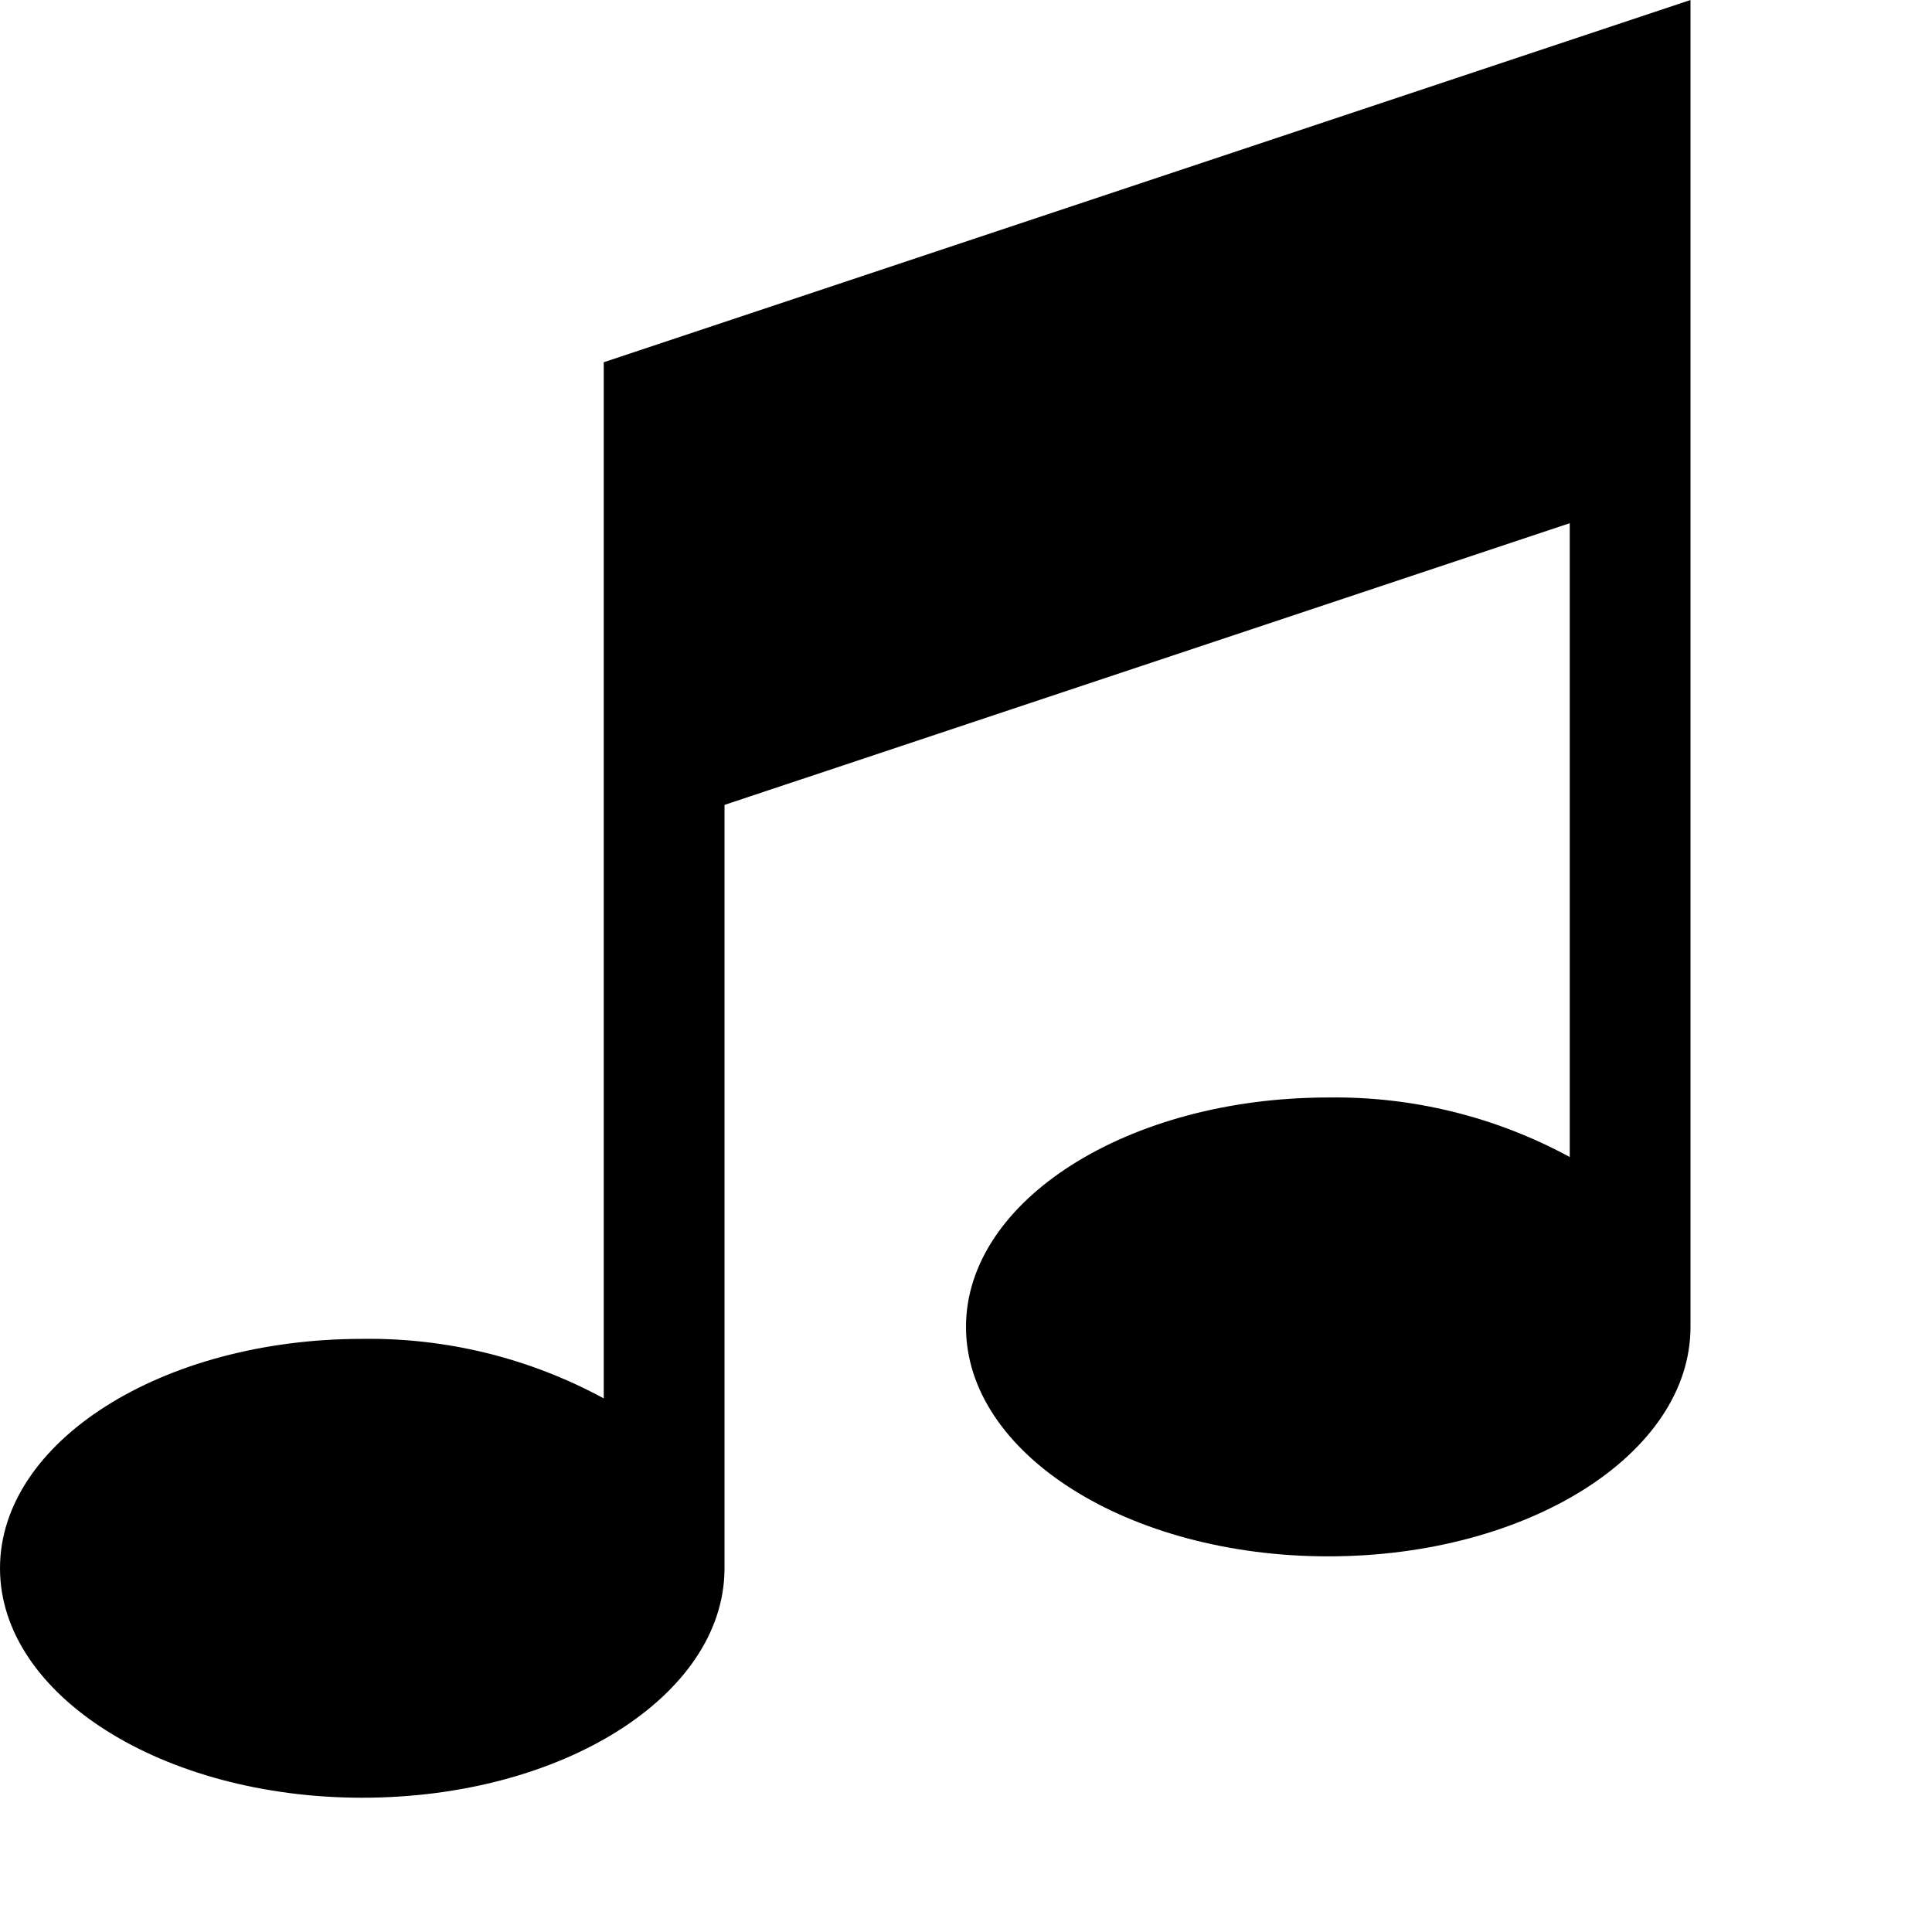
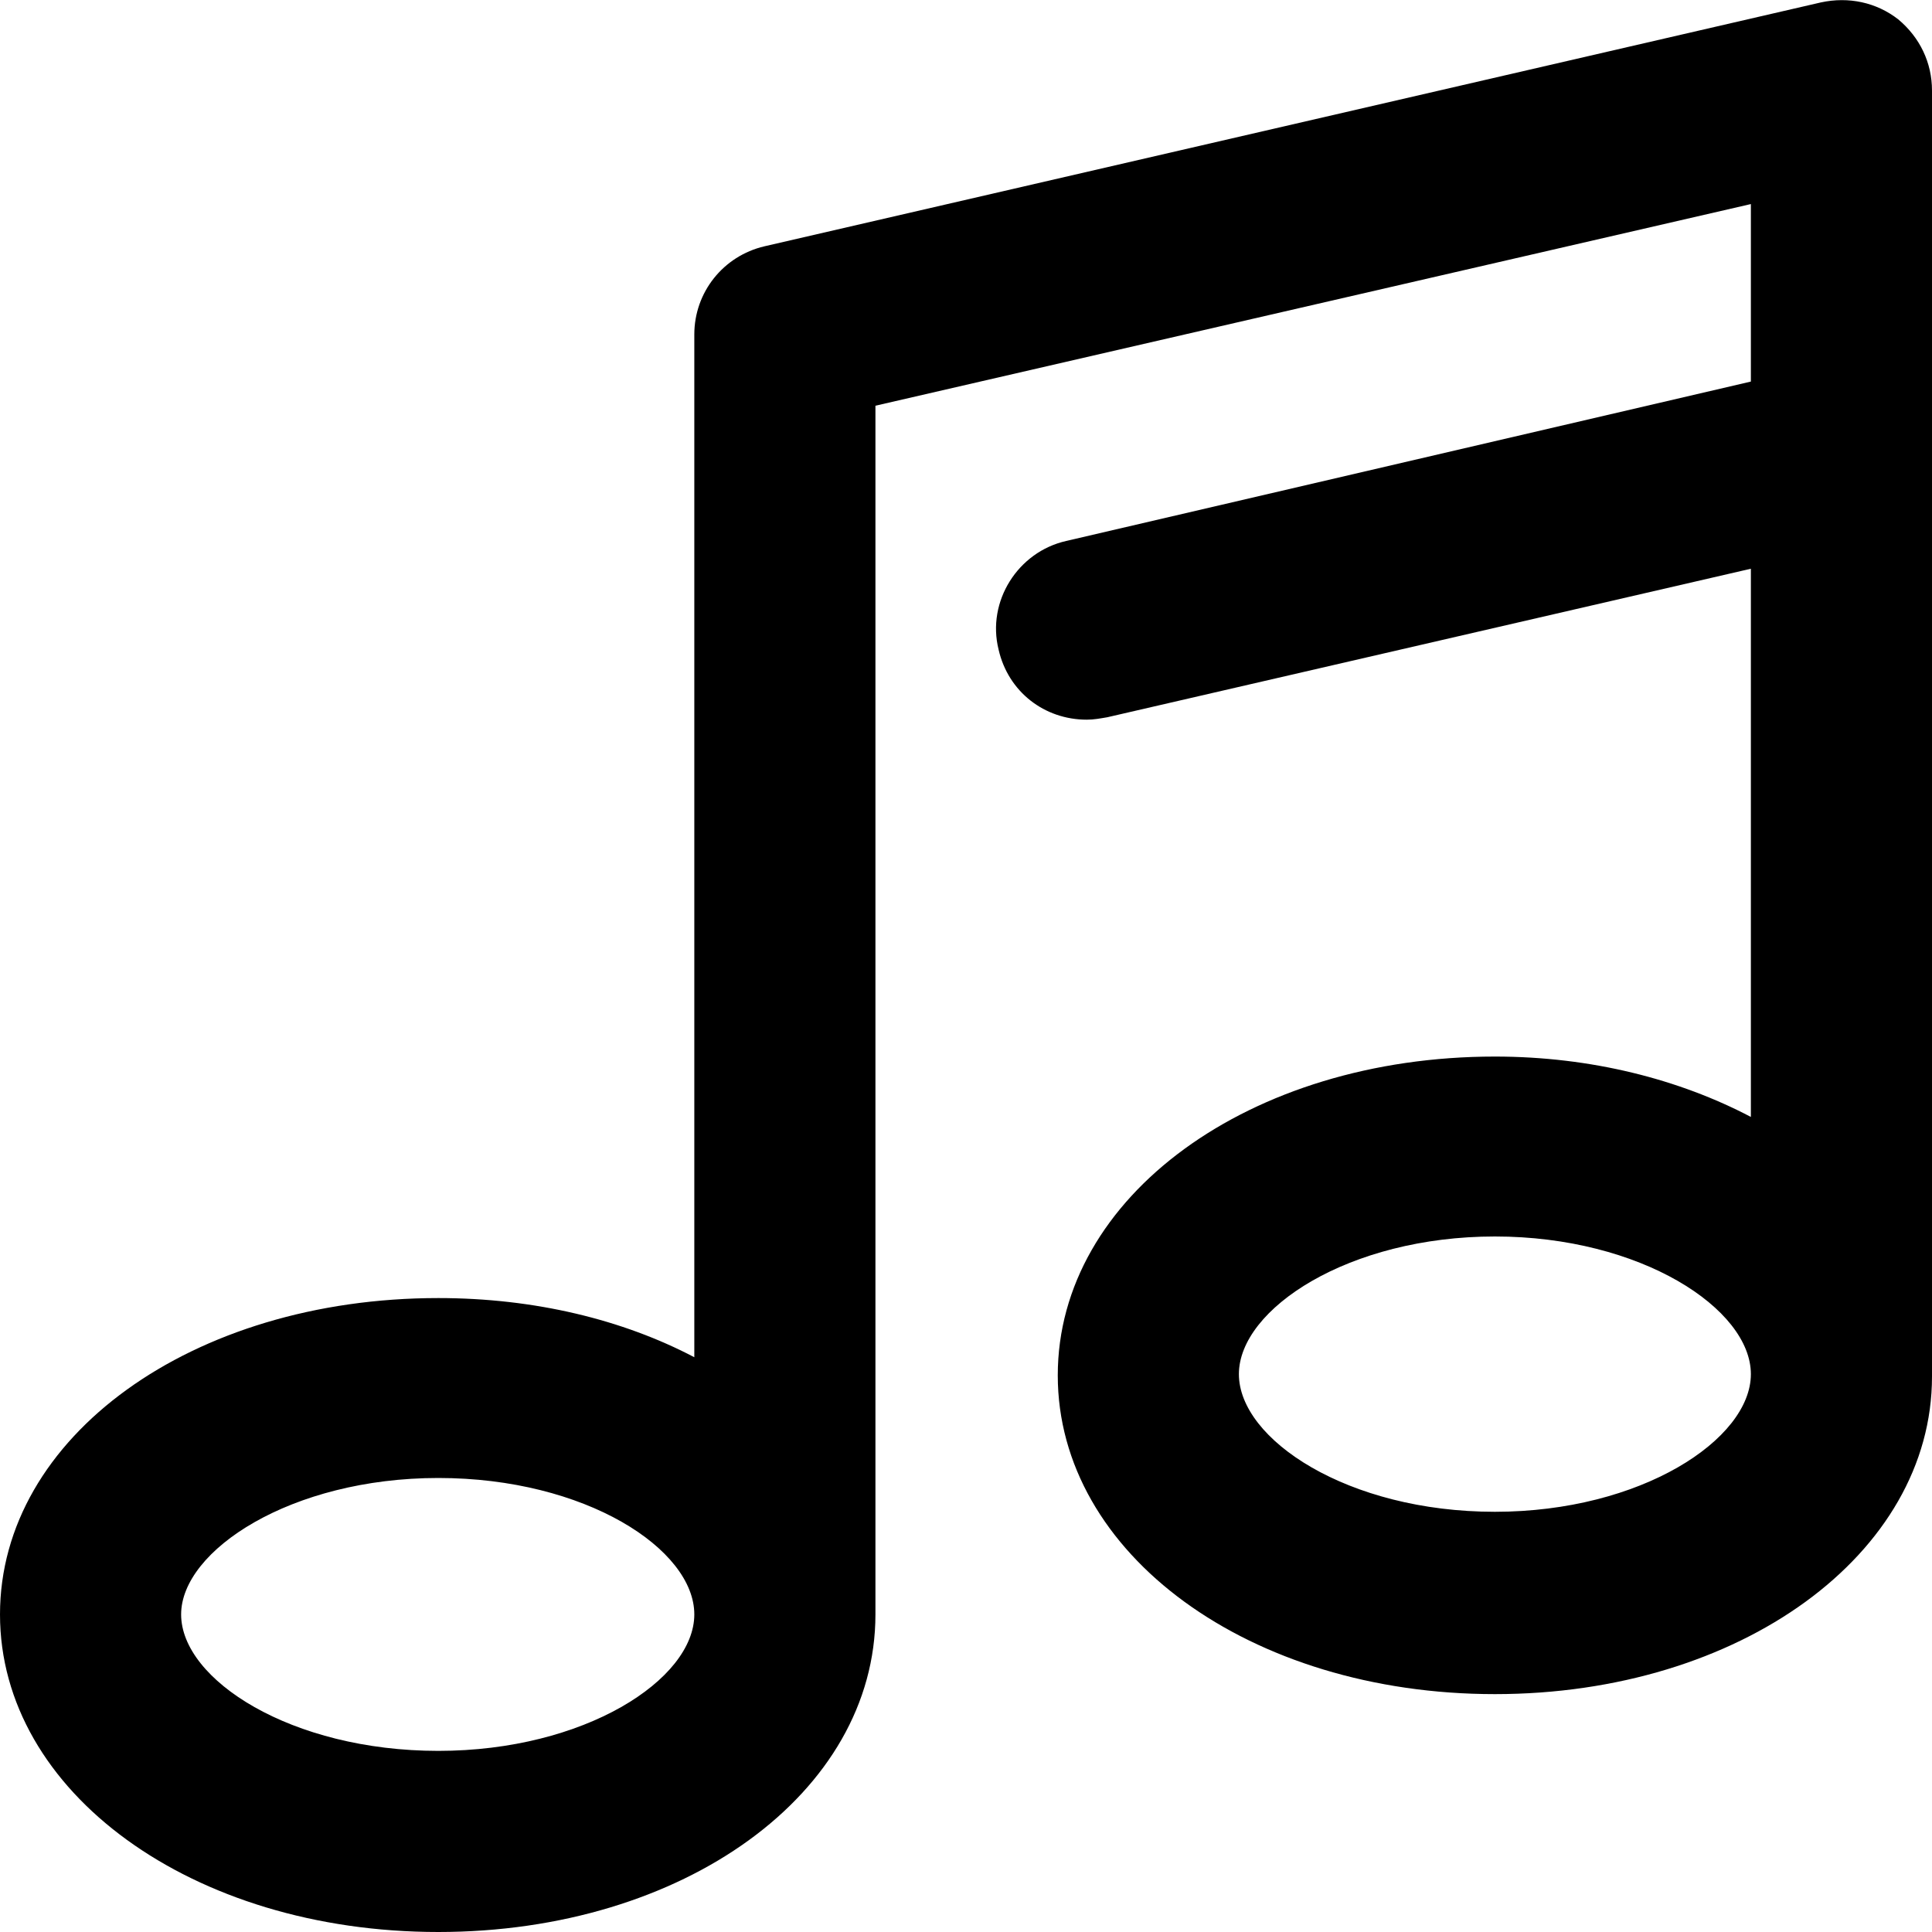
<svg xmlns="http://www.w3.org/2000/svg" viewBox="0 0 16 16">
-   <path d="M14 10.989c0 1.05-1.343 1.9-3 1.9s-3-.851-3-1.9 1.343-1.9 3-1.9a4.067 4.067 0 0 1 2 .493V4.333L6 6.666V13c-.01 1.045-1.348 1.888-3 1.888s-3-.85-3-1.9 1.343-1.9 3-1.9a4.067 4.067 0 0 1 2 .493V3l9-3z" />
+   <path d="M15.72 0.16C15.54 0.02 15.31 -0.03 15.08 0.02L6.33 2.04C5.99 2.12 5.75 2.42 5.75 2.77V11.24C5.16 10.93 4.43 10.75 3.63 10.75C1.59 10.75 0 11.9 0 13.37C0 14.84 1.59 16 3.63 16C5.66 16 7.25 14.85 7.25 13.37C7.25 13.37 7.25 13.37 7.25 13.36V3.36L14.5 1.69V3.16L8.83 4.48C8.43 4.57 8.17 4.98 8.27 5.38C8.35 5.73 8.65 5.96 9 5.96C9.06 5.96 9.11 5.95 9.17 5.94L14.5 4.71V9.25C13.91 8.94 13.18 8.75 12.38 8.75C10.35 8.75 8.76 9.91 8.76 11.39C8.76 12.87 10.35 14.03 12.38 14.03C14.41 14.03 16 12.87 16 11.4V0.75C16 0.52 15.9 0.31 15.72 0.16ZM3.63 14.5C2.41 14.5 1.5 13.91 1.5 13.37C1.5 12.84 2.41 12.24 3.63 12.24C4.85 12.24 5.75 12.83 5.75 13.37C5.75 13.91 4.84 14.5 3.63 14.5ZM12.38 12.52C11.16 12.52 10.26 11.92 10.26 11.38C10.26 10.84 11.17 10.24 12.38 10.24C13.59 10.24 14.5 10.84 14.5 11.38C14.5 11.92 13.59 12.52 12.38 12.52Z" />
</svg>
